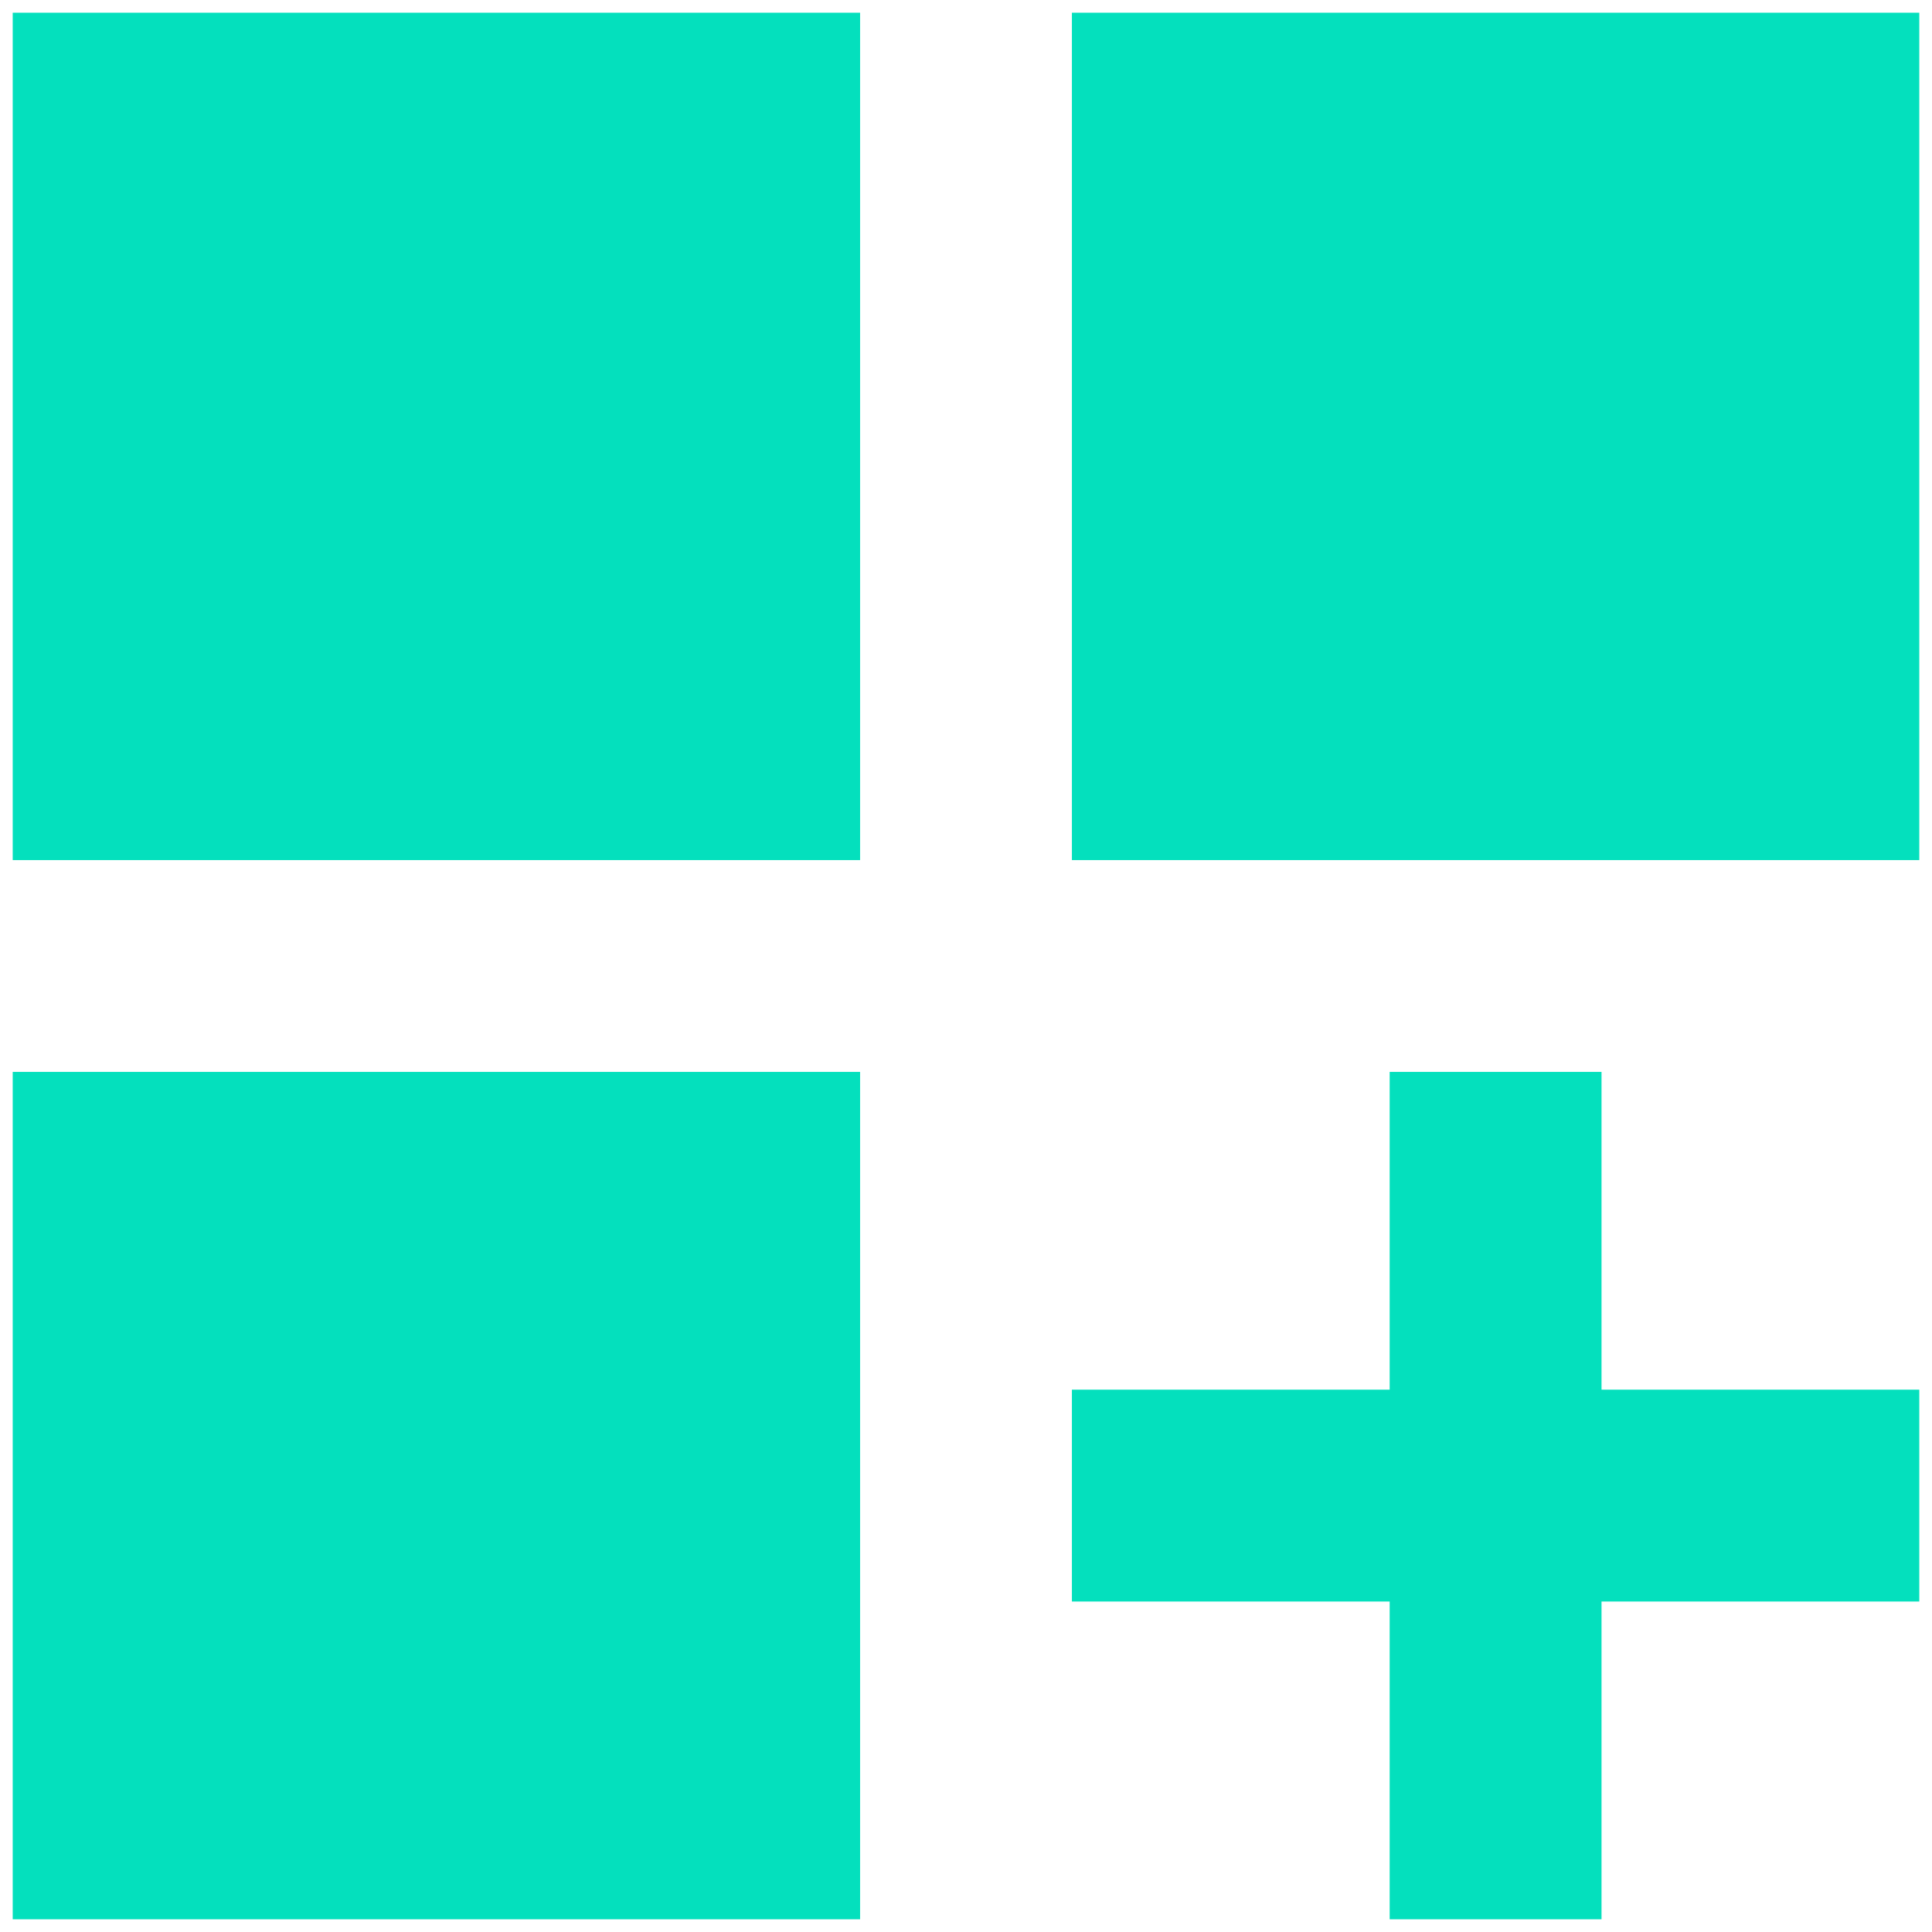
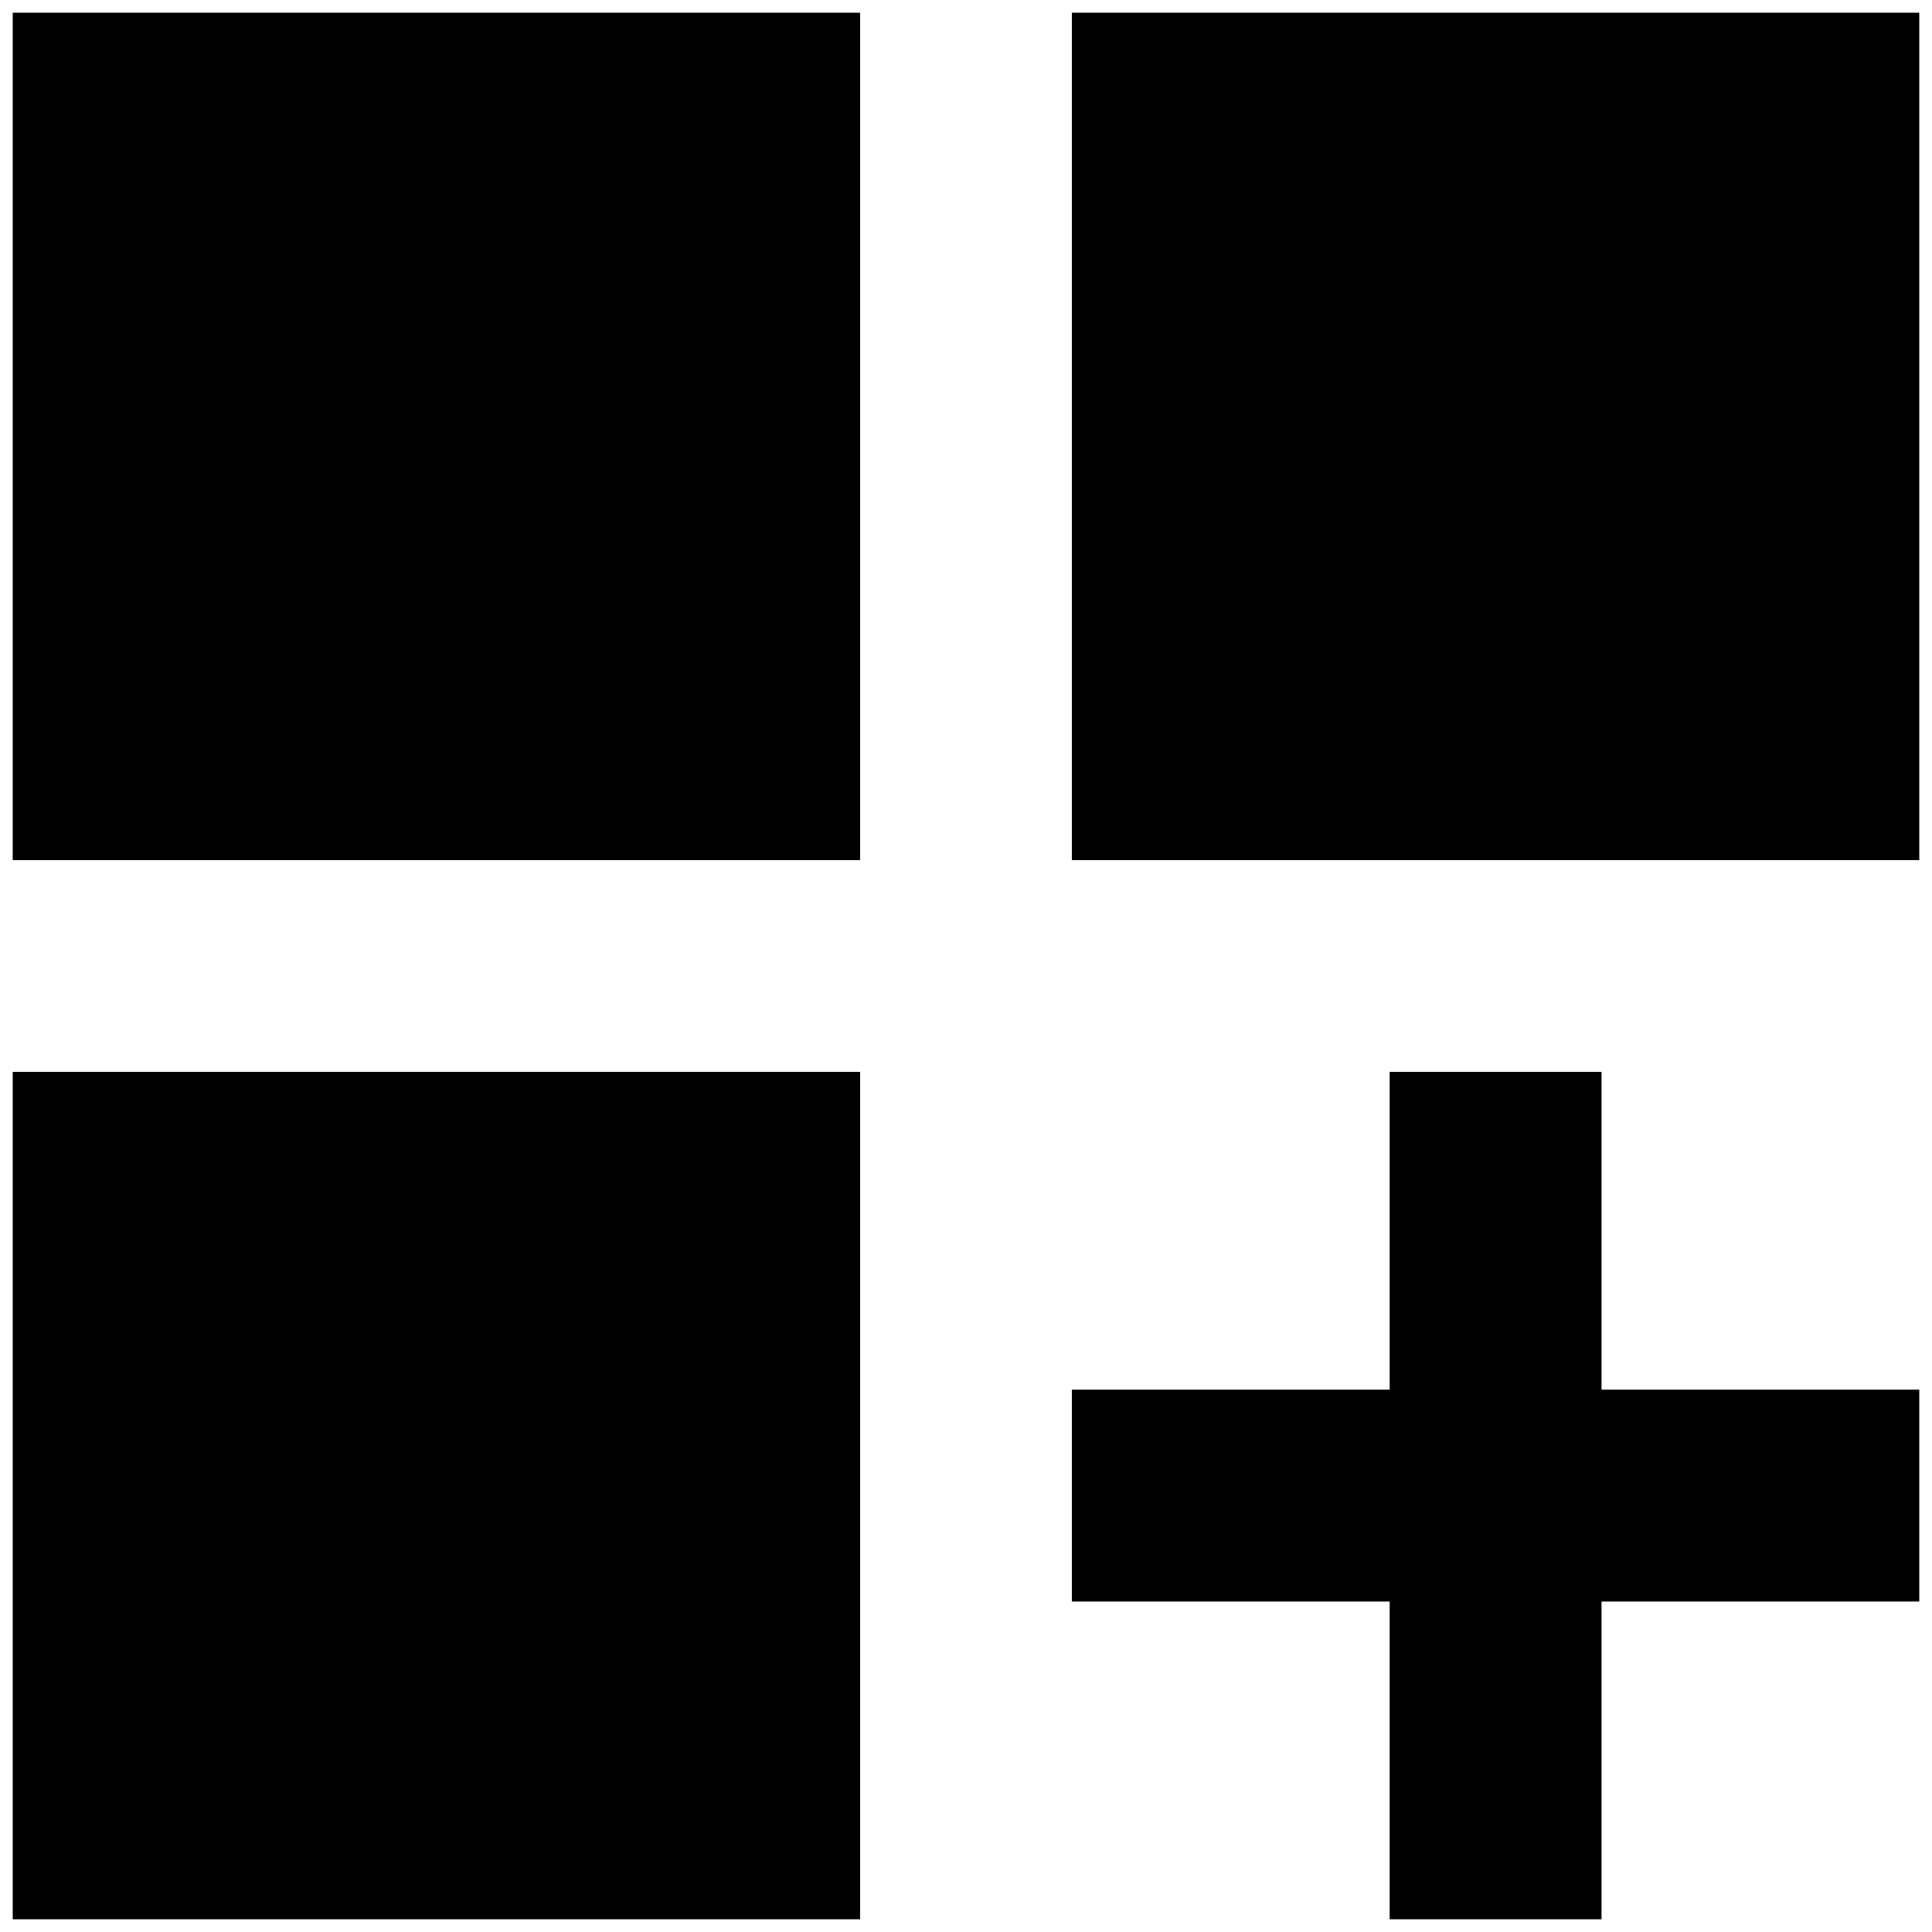
- <svg xmlns="http://www.w3.org/2000/svg" width="38" height="38" fill="none">
-   <path fill="#04E0BD" d="M.25.25h16.667v16.667H.25V.25Zm20.833 0H37.75v16.667H21.083V.25ZM.25 21.083h16.667V37.75H.25V21.083Zm31.25 0h-4.167v6.25h-6.25V31.5h6.25v6.25H31.5V31.5h6.25v-4.167H31.5v-6.25Z" />
+ <svg xmlns="http://www.w3.org/2000/svg" width="38" height="38" class="service-icon">
+   <path d="M.25.25h16.667v16.667H.25V.25Zm20.833 0H37.75v16.667H21.083V.25ZM.25 21.083h16.667V37.75H.25V21.083Zm31.25 0h-4.167v6.25h-6.25V31.5h6.25v6.25H31.5V31.5h6.25v-4.167H31.5v-6.25Z" />
</svg>
